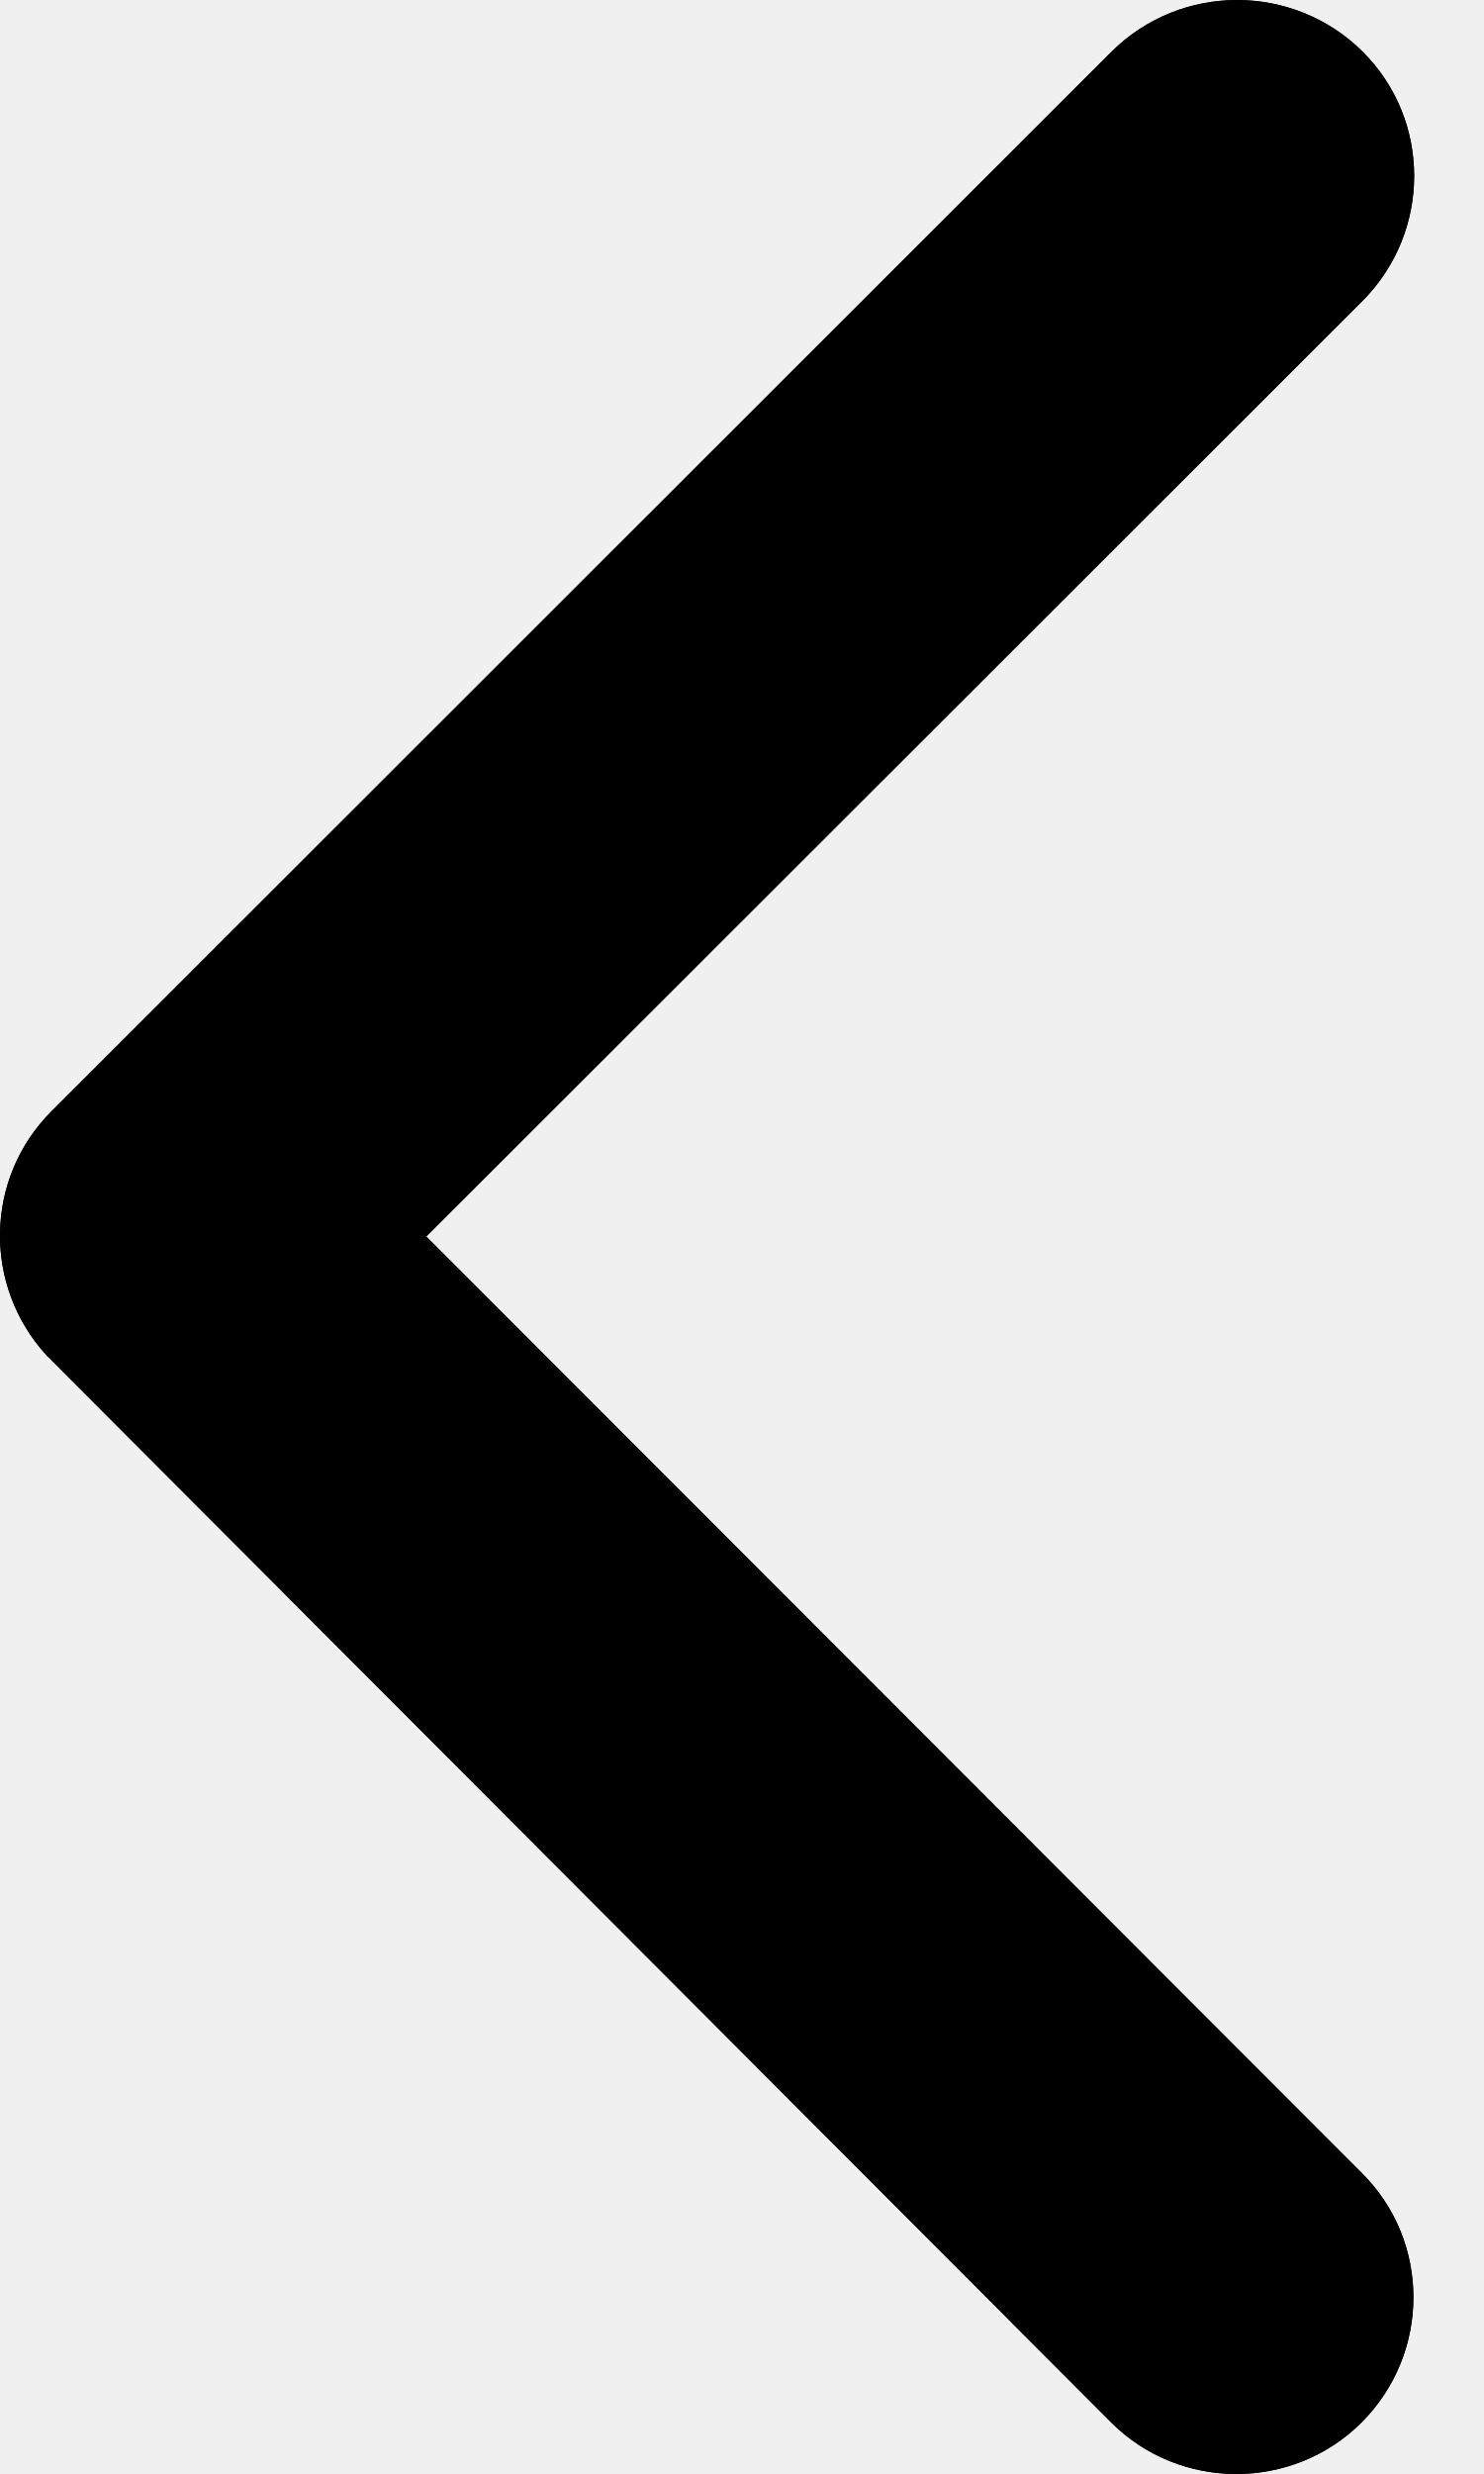
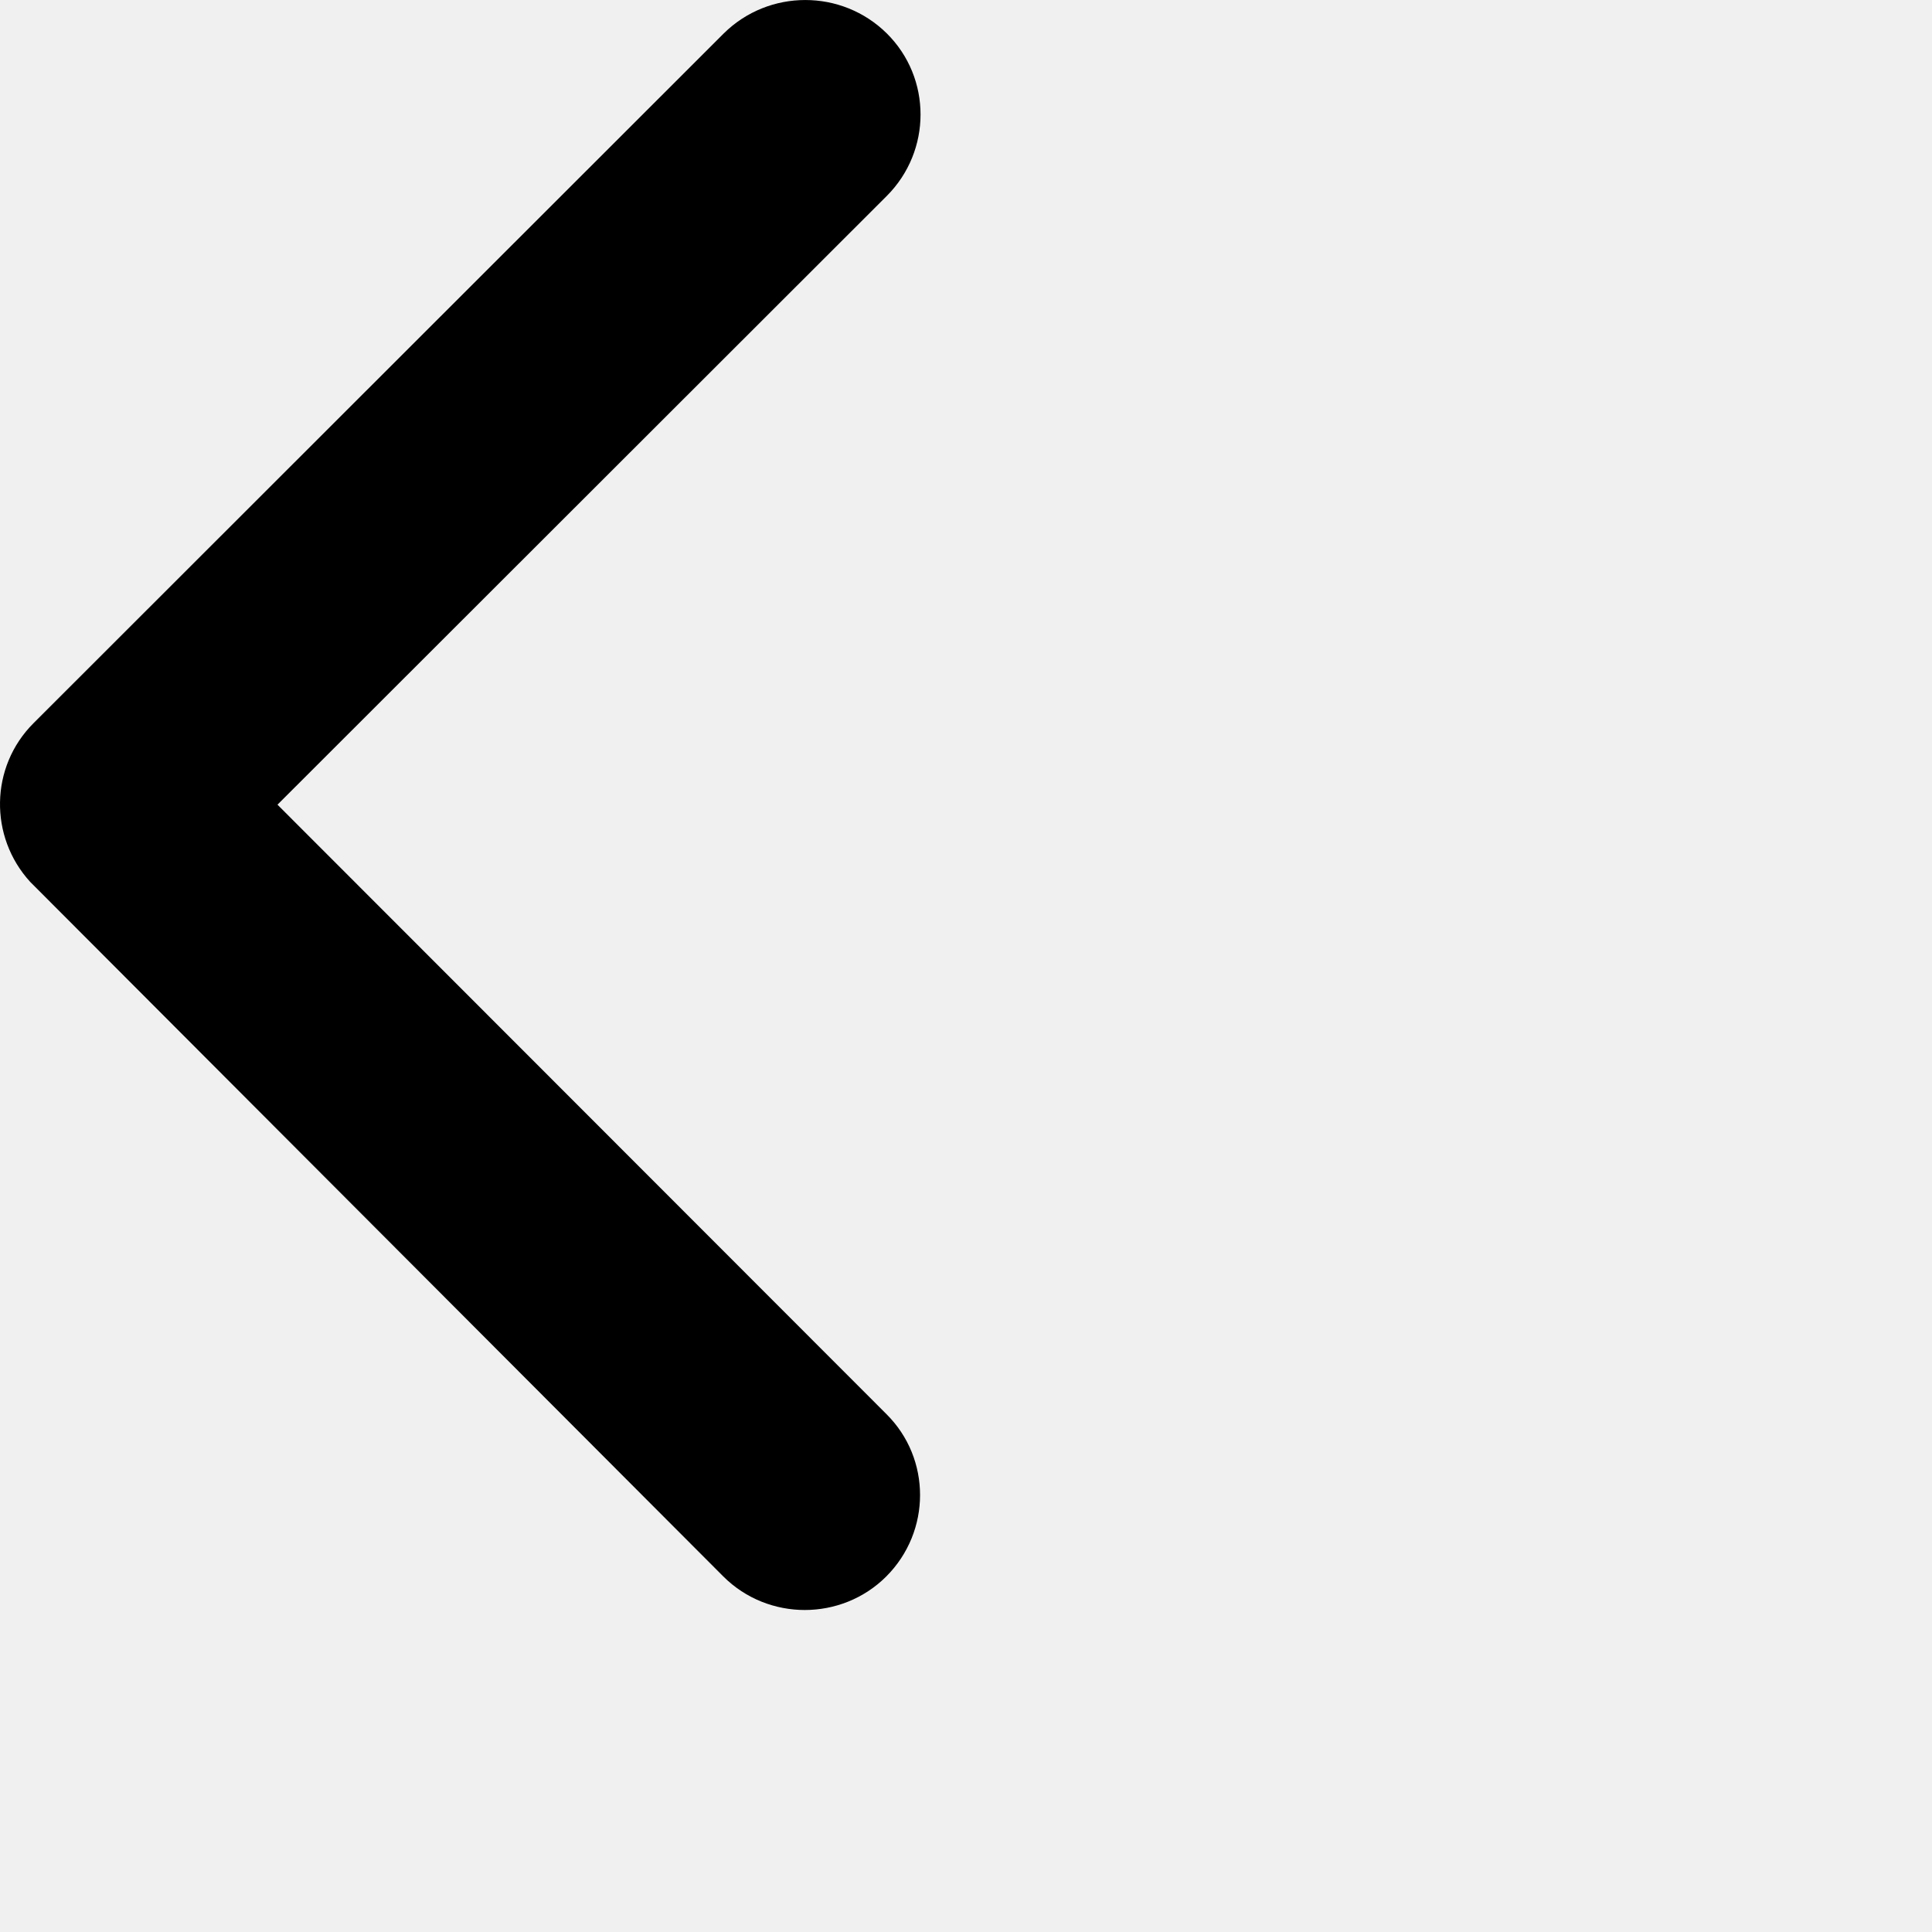
- <svg xmlns="http://www.w3.org/2000/svg" xmlns:xlink="http://www.w3.org/1999/xlink" width="12px" height="20px" viewBox="0 0 12 20" version="1.1">
-   <defs>
-     <path d="M3.447,9.996 L11.01,17.565 C11.569,18.118 11.569,19.023 11.01,19.583 C10.73,19.863 10.361,20 9.997,20 C9.634,20 9.265,19.863 8.985,19.583 L0.375,10.955 C-0.137,10.395 -0.126,9.526 0.416,8.984 L8.991,0.415 C9.551,-0.138 10.456,-0.138 11.016,0.415 C11.575,0.969 11.575,1.874 11.016,2.434 L3.447,9.996 Z" id="path-1" />
-   </defs>
-   <g id="00-Стиль-и-компоненты" stroke="none" stroke-width="1" fill="none" fill-rule="evenodd">
-     <g id="Иконки,-контролы" transform="translate(-278, -65)">
-       <g id="ico/chevron-left" transform="translate(278, 65)">
-         <mask id="mask-2" fill="white">
-           <use xlink:href="#path-1" />
-         </mask>
-         <use id="Shape" fill="#000000" fill-rule="nonzero" xlink:href="#path-1" />
-         <g id="colors/pure-black" mask="url(#mask-2)">
-           <g transform="translate(-6, -2)">
-             <rect id="Background" fill="none" x="0" y="0" width="24" height="24" />
-             <rect id="Black-Color-Copy-9" fill="#000000" fill-rule="evenodd" x="0" y="0" width="24" height="24" />
-           </g>
-         </g>
-       </g>
-     </g>
-   </g>
- </svg>
+ <svg xmlns="http://www.w3.org/2000/svg" width="24px" height="24px" viewBox="0 0 24 24" version="1.1">
+   <path d="M3.447,9.996 L11.01,17.565 C11.569,18.118 11.569,19.023 11.01,19.583 C10.73,19.863 10.361,20 9.997,20 C9.634,20 9.265,19.863 8.985,19.583 L0.375,10.955 C-0.137,10.395 -0.126,9.526 0.416,8.984 L8.991,0.415 C9.551,-0.138 10.456,-0.138 11.016,0.415 C11.575,0.969 11.575,1.874 11.016,2.434 L3.447,9.996 Z" id="path-1" />
+ ≈</svg>
